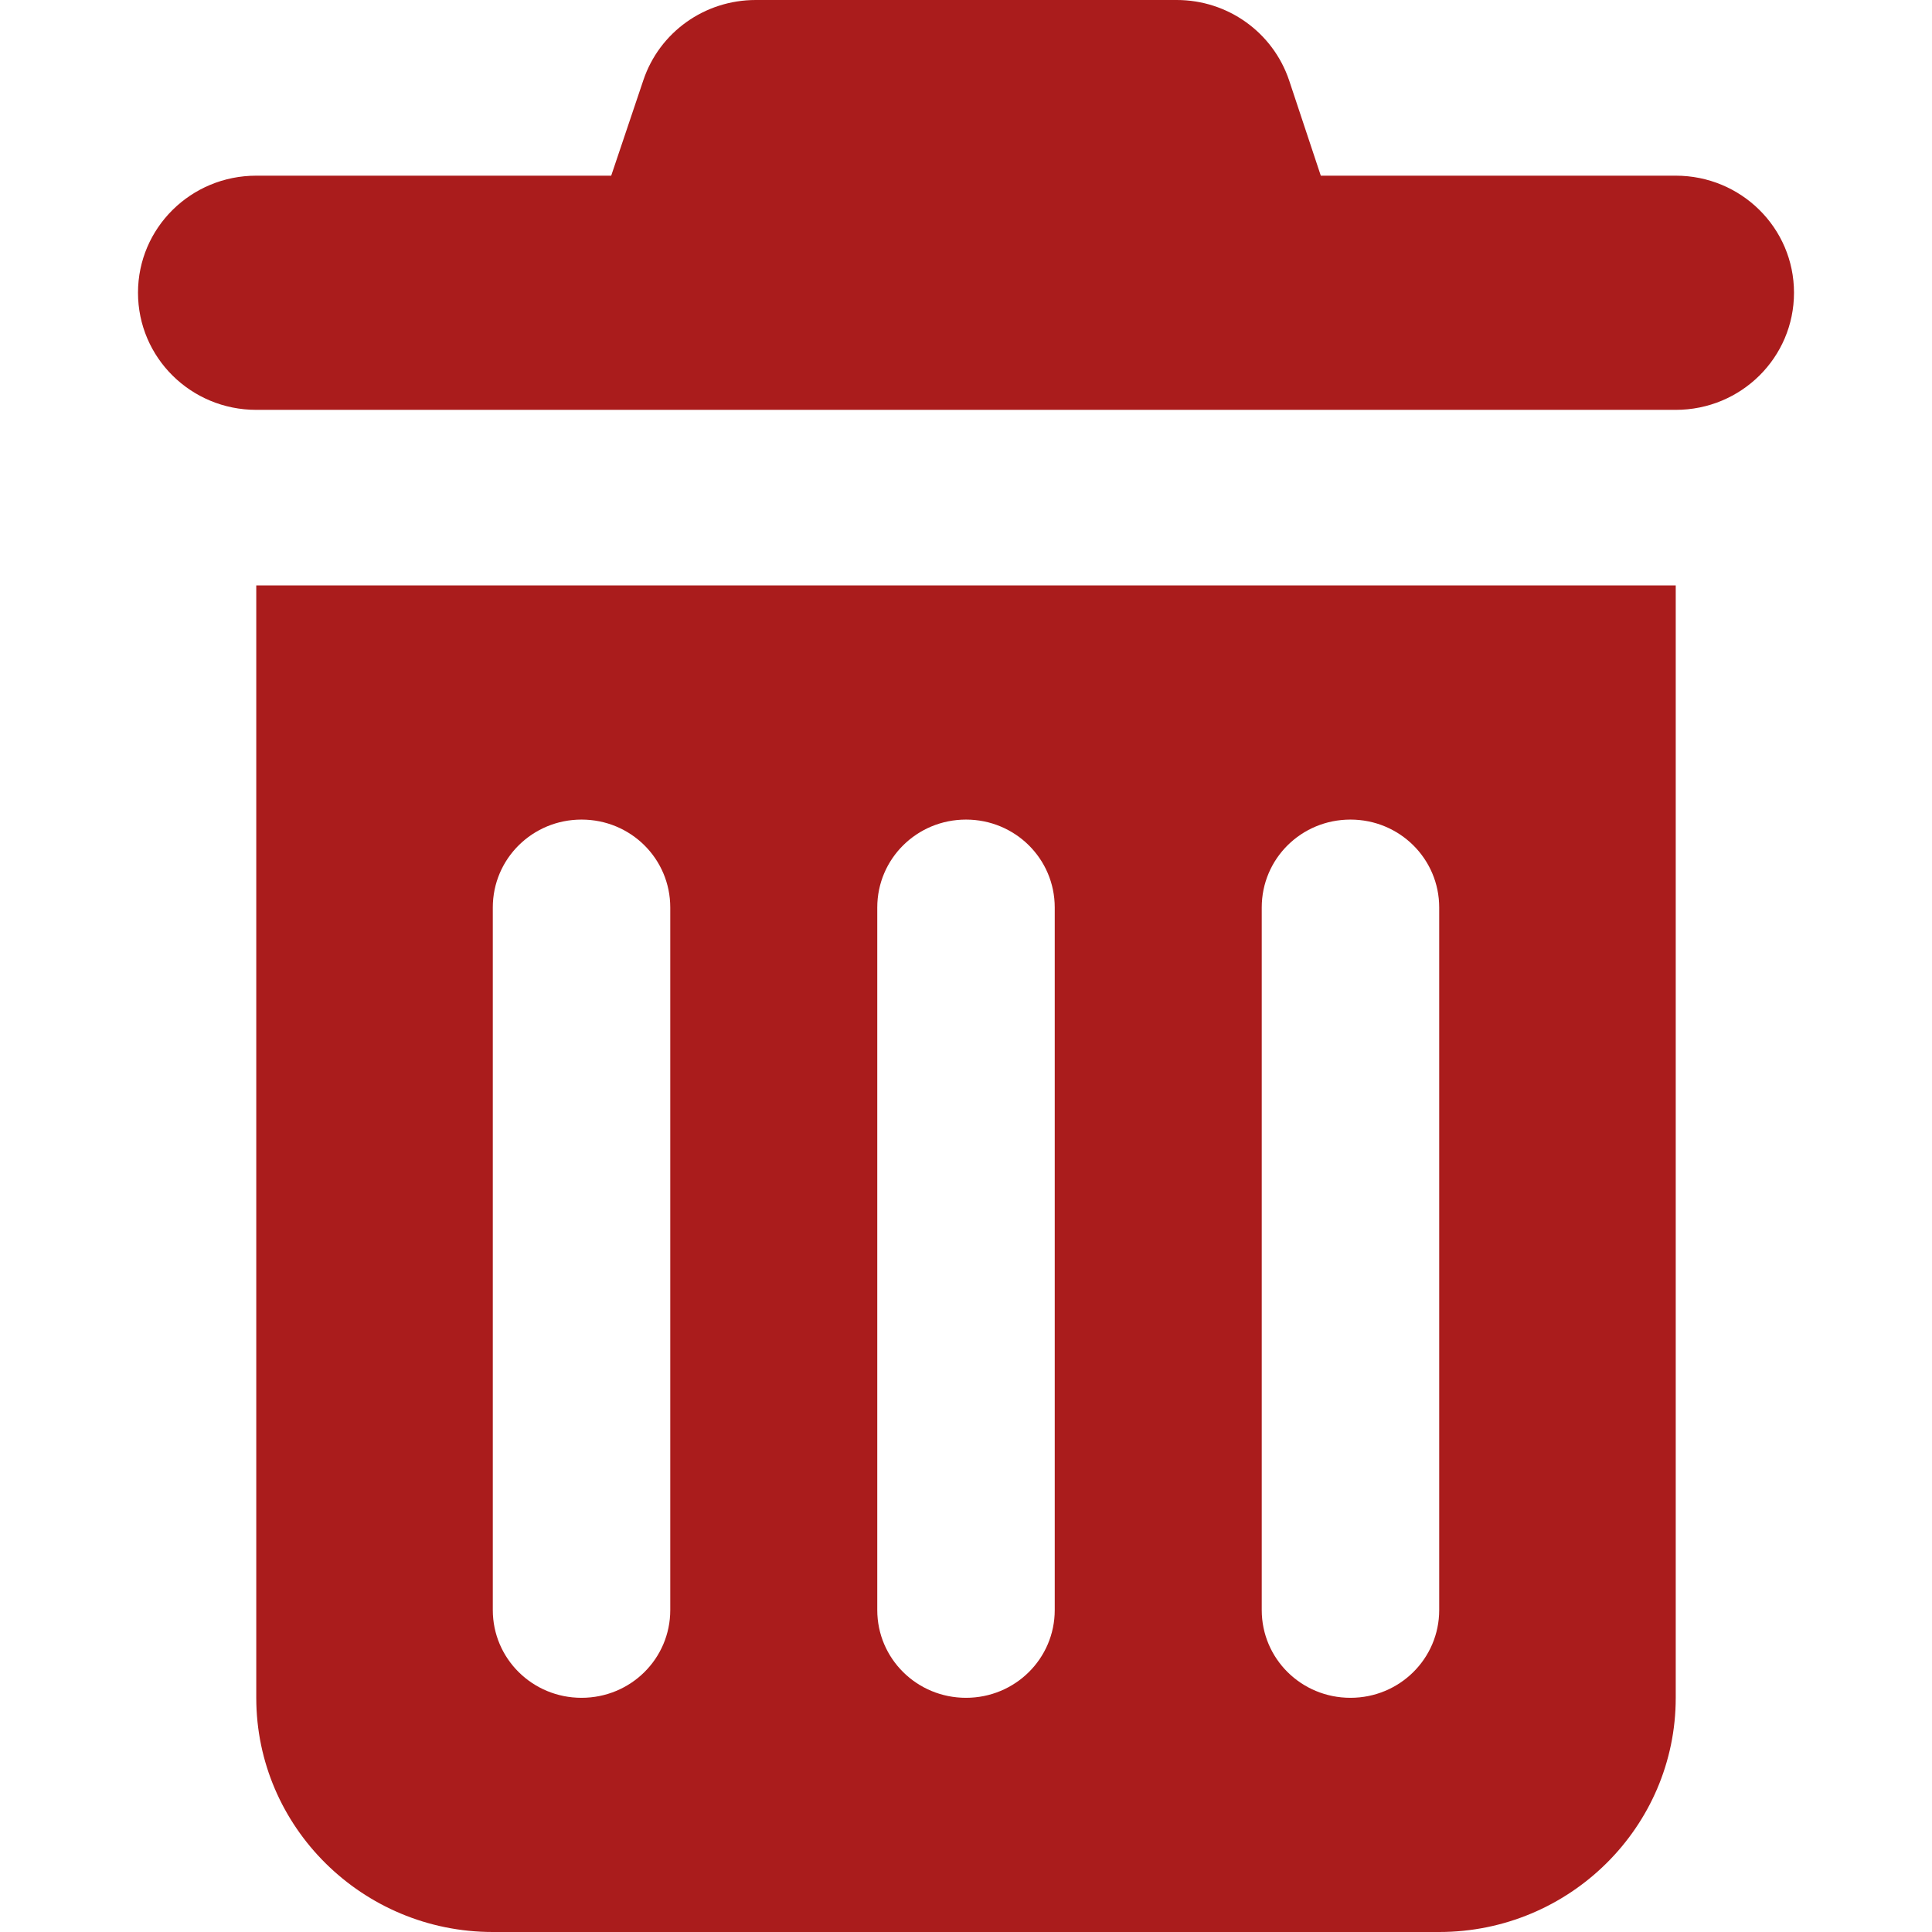
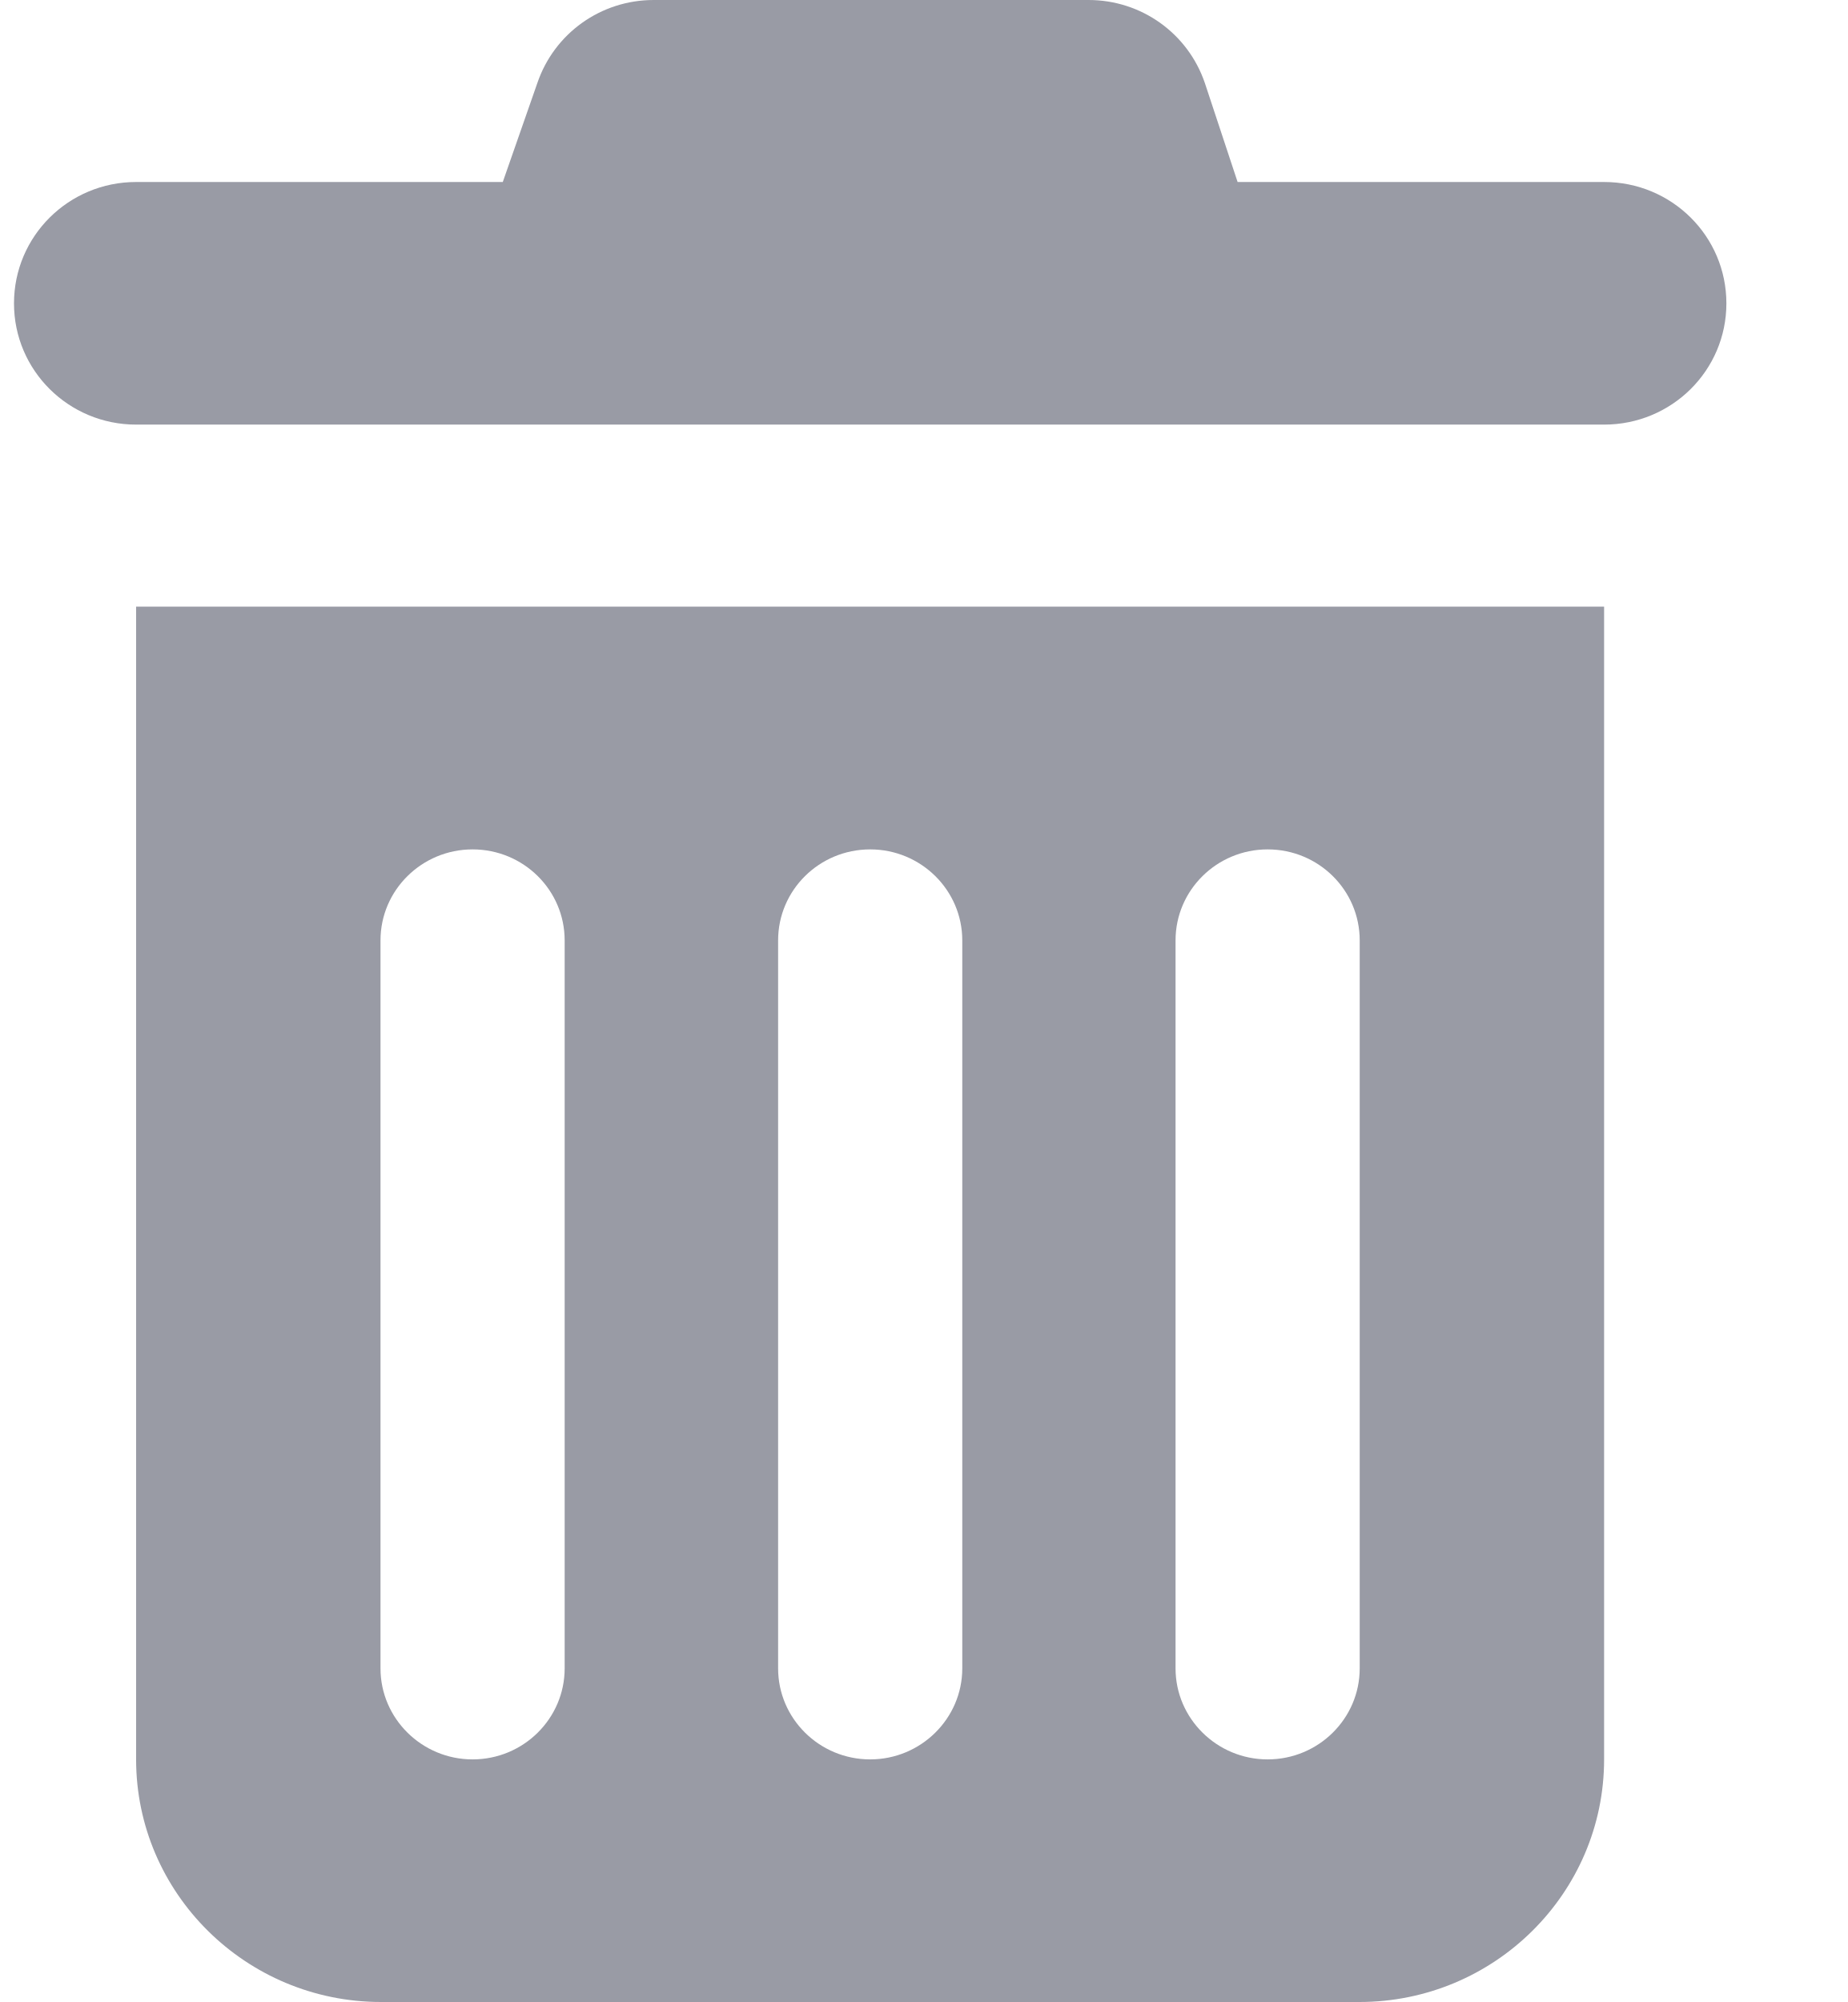
- <svg xmlns="http://www.w3.org/2000/svg" width="14" height="14" viewBox="0 0 14 14" fill="none">
-   <g transform="translate(1,0)">
-     <path d="M3.662 0.581C3.779 0.233 4.106 0 4.476 0H7.527C7.896 0 8.223 0.233 8.341 0.581L8.571 1.273H11.143C11.617 1.273 12 1.652 12 2.121C12 2.591 11.617 2.97 11.143 2.97H0.857C0.383 2.97 0 2.591 0 2.121C0 1.652 0.383 1.273 0.857 1.273H3.429L3.662 0.581ZM0.857 4.242H11.143V12.303C11.143 13.239 10.374 14 9.429 14H2.571C1.626 14 0.857 13.239 0.857 12.303V4.242ZM3.214 5.939C2.858 5.939 2.571 6.223 2.571 6.576V11.667C2.571 12.019 2.858 12.303 3.214 12.303C3.571 12.303 3.857 12.019 3.857 11.667V6.576C3.857 6.223 3.571 5.939 3.214 5.939ZM6 5.939C5.644 5.939 5.357 6.223 5.357 6.576V11.667C5.357 12.019 5.644 12.303 6 12.303C6.356 12.303 6.643 12.019 6.643 11.667V6.576C6.643 6.223 6.356 5.939 6 5.939ZM8.786 5.939C8.429 5.939 8.143 6.223 8.143 6.576V11.667C8.143 12.019 8.429 12.303 8.786 12.303C9.142 12.303 9.429 12.019 9.429 11.667V6.576C9.429 6.223 9.142 5.939 8.786 5.939Z" fill="#AA1C1C" />
-   </g>
+ <svg xmlns="http://www.w3.org/2000/svg" width="12" height="13" viewBox="0 0 10 11" fill="none">
+   <path d="M2.876 0.456C2.969 0.183 3.225 0 3.515 0H5.905C6.195 0 6.451 0.183 6.544 0.456L6.724 1H8.738C9.11 1 9.41 1.298 9.41 1.667C9.41 2.035 9.11 2.333 8.738 2.333H0.671C0.3 2.333 0 2.035 0 1.667C0 1.298 0.3 1 0.671 1H2.686L2.876 0.456ZM0.671 3.333H8.738V9.667C8.738 10.402 8.135 11 7.393 11H2.017C1.275 11 0.671 10.402 0.671 9.667V3.333ZM2.52 4.667C2.241 4.667 2.014 4.891 2.014 5.167V9.167C2.014 9.442 2.241 9.667 2.52 9.667C2.8 9.667 3.026 9.442 3.026 9.167V5.167C3.026 4.891 2.8 4.667 2.52 4.667ZM4.705 4.667C4.425 4.667 4.199 4.891 4.199 5.167V9.167C4.199 9.442 4.425 9.667 4.705 9.667C4.984 9.667 5.211 9.442 5.211 9.167V5.167C5.211 4.891 4.984 4.667 4.705 4.667ZM6.889 4.667C6.61 4.667 6.383 4.891 6.383 5.167V9.167C6.383 9.442 6.61 9.667 6.889 9.667C7.169 9.667 7.395 9.442 7.395 9.167V5.167C7.395 4.891 7.169 4.667 6.889 4.667Z" fill="#999BA5" />
</svg>
